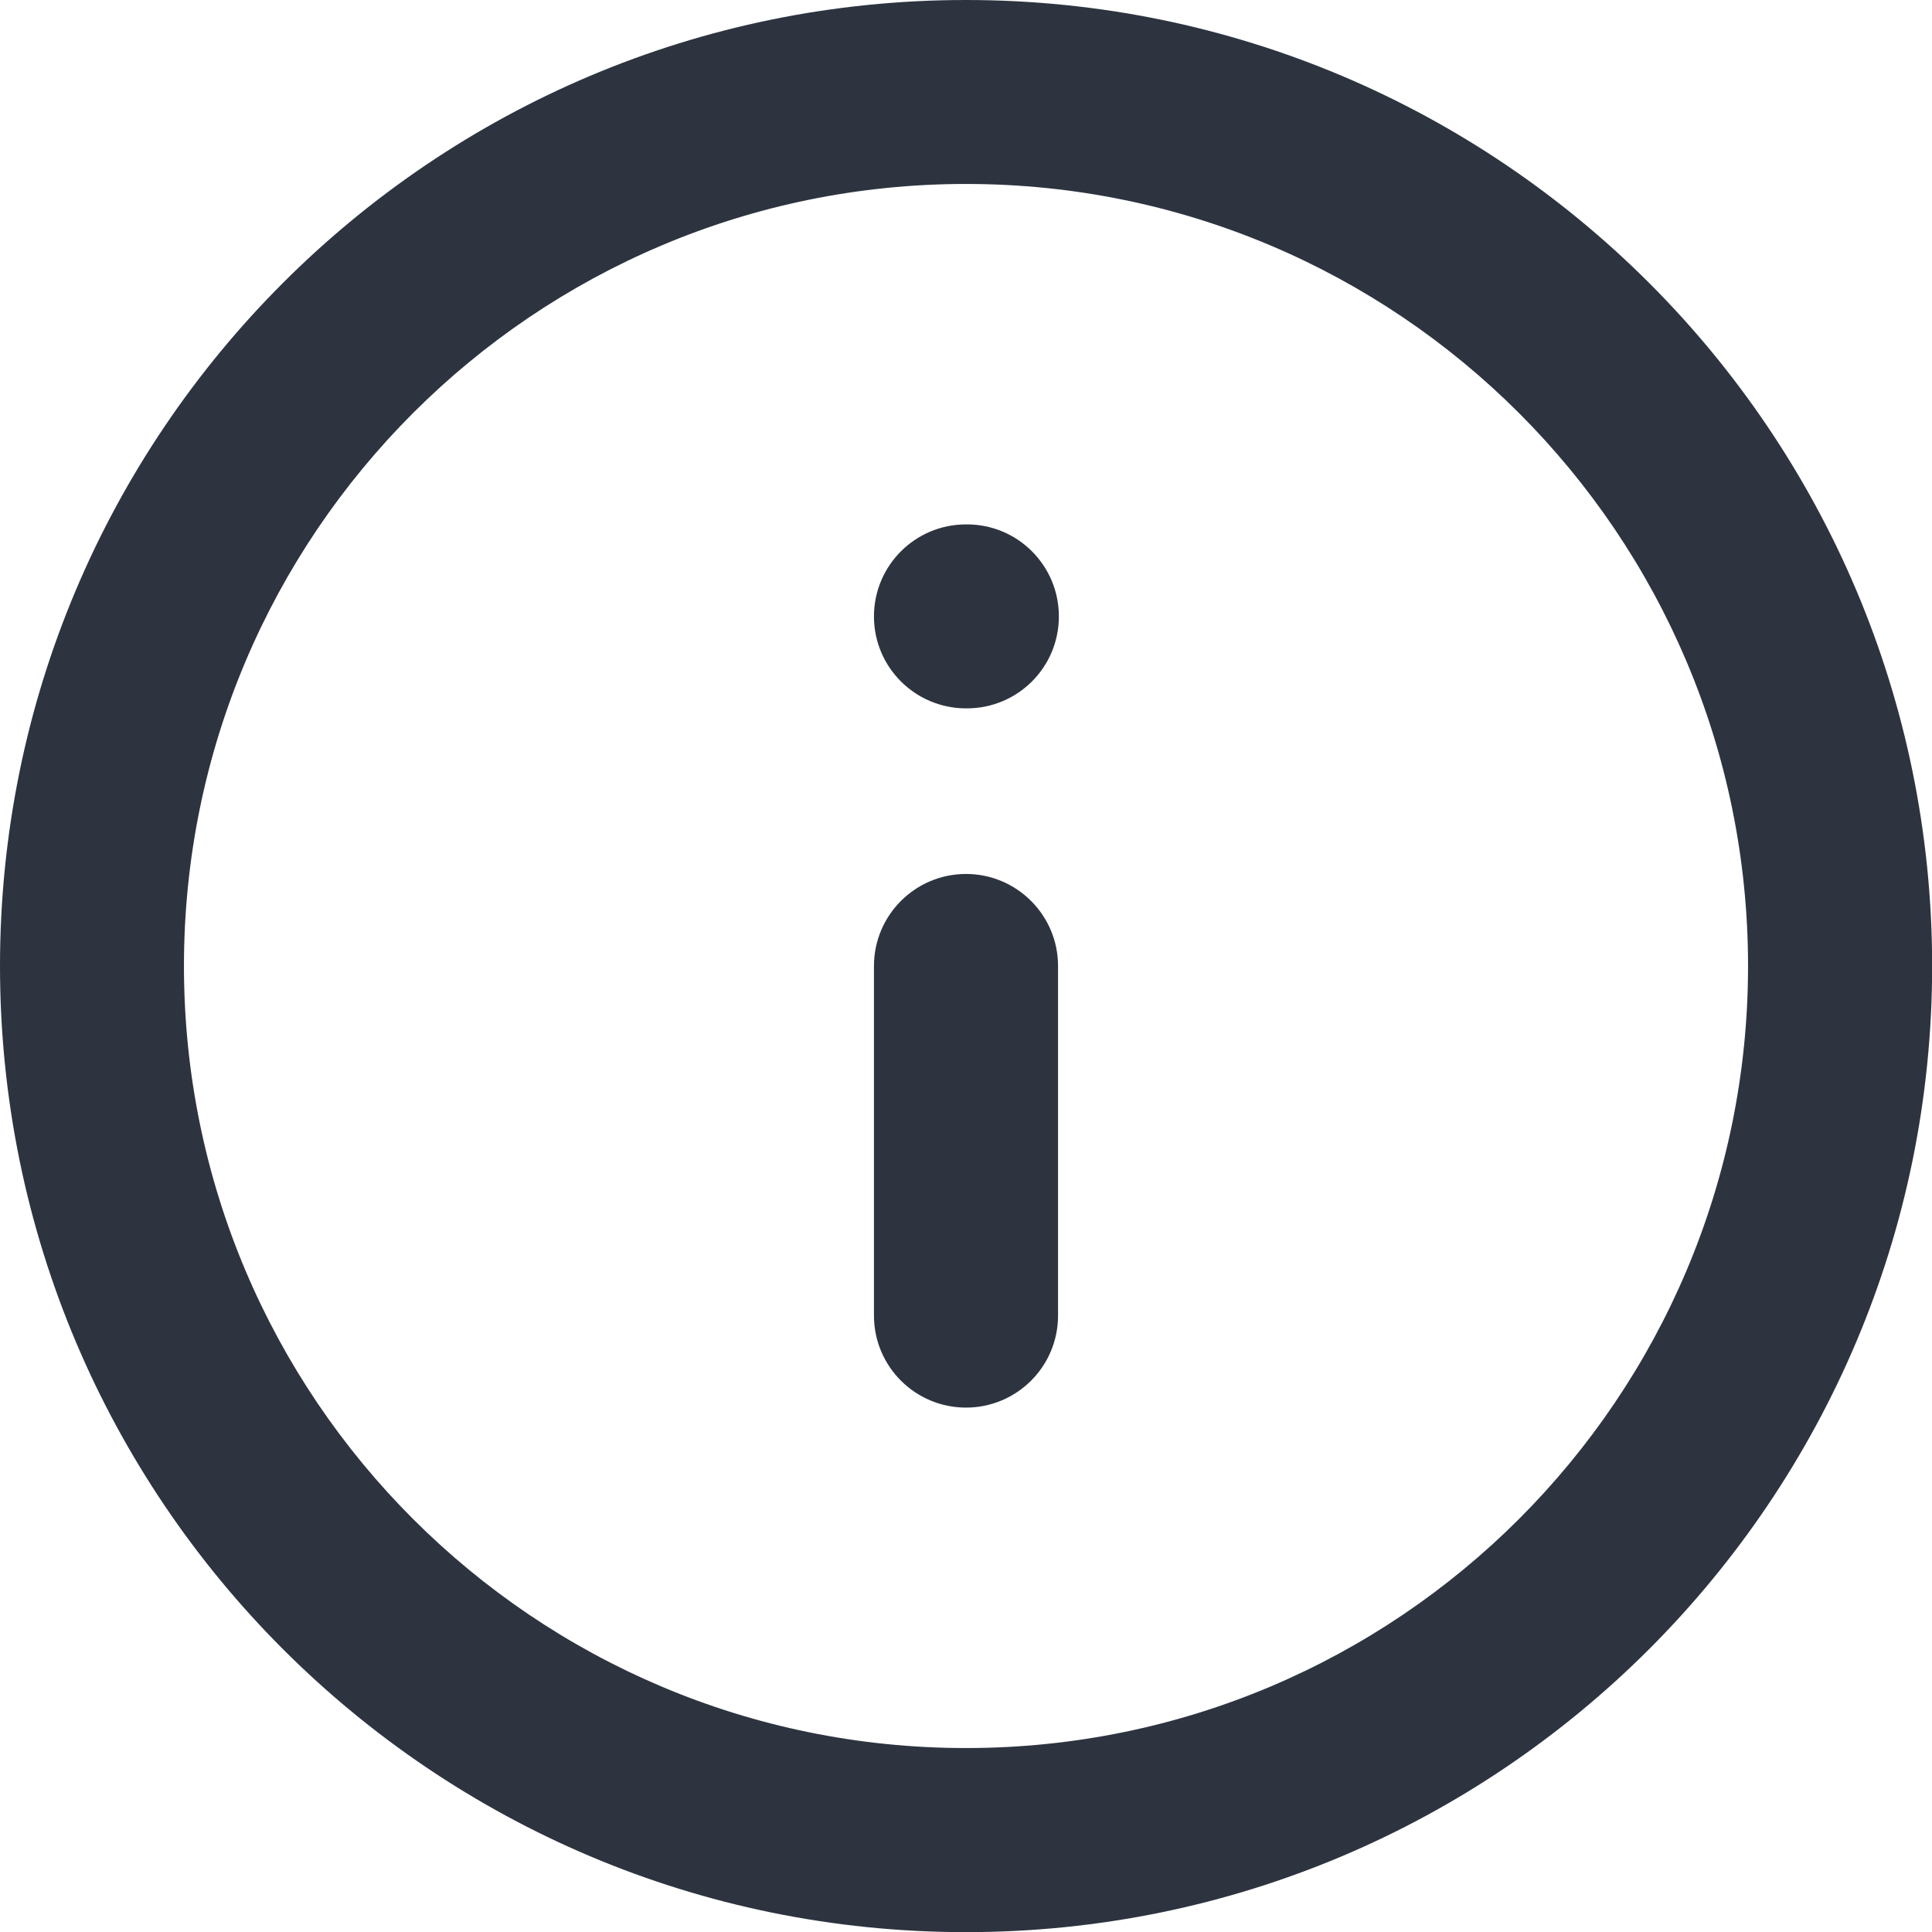
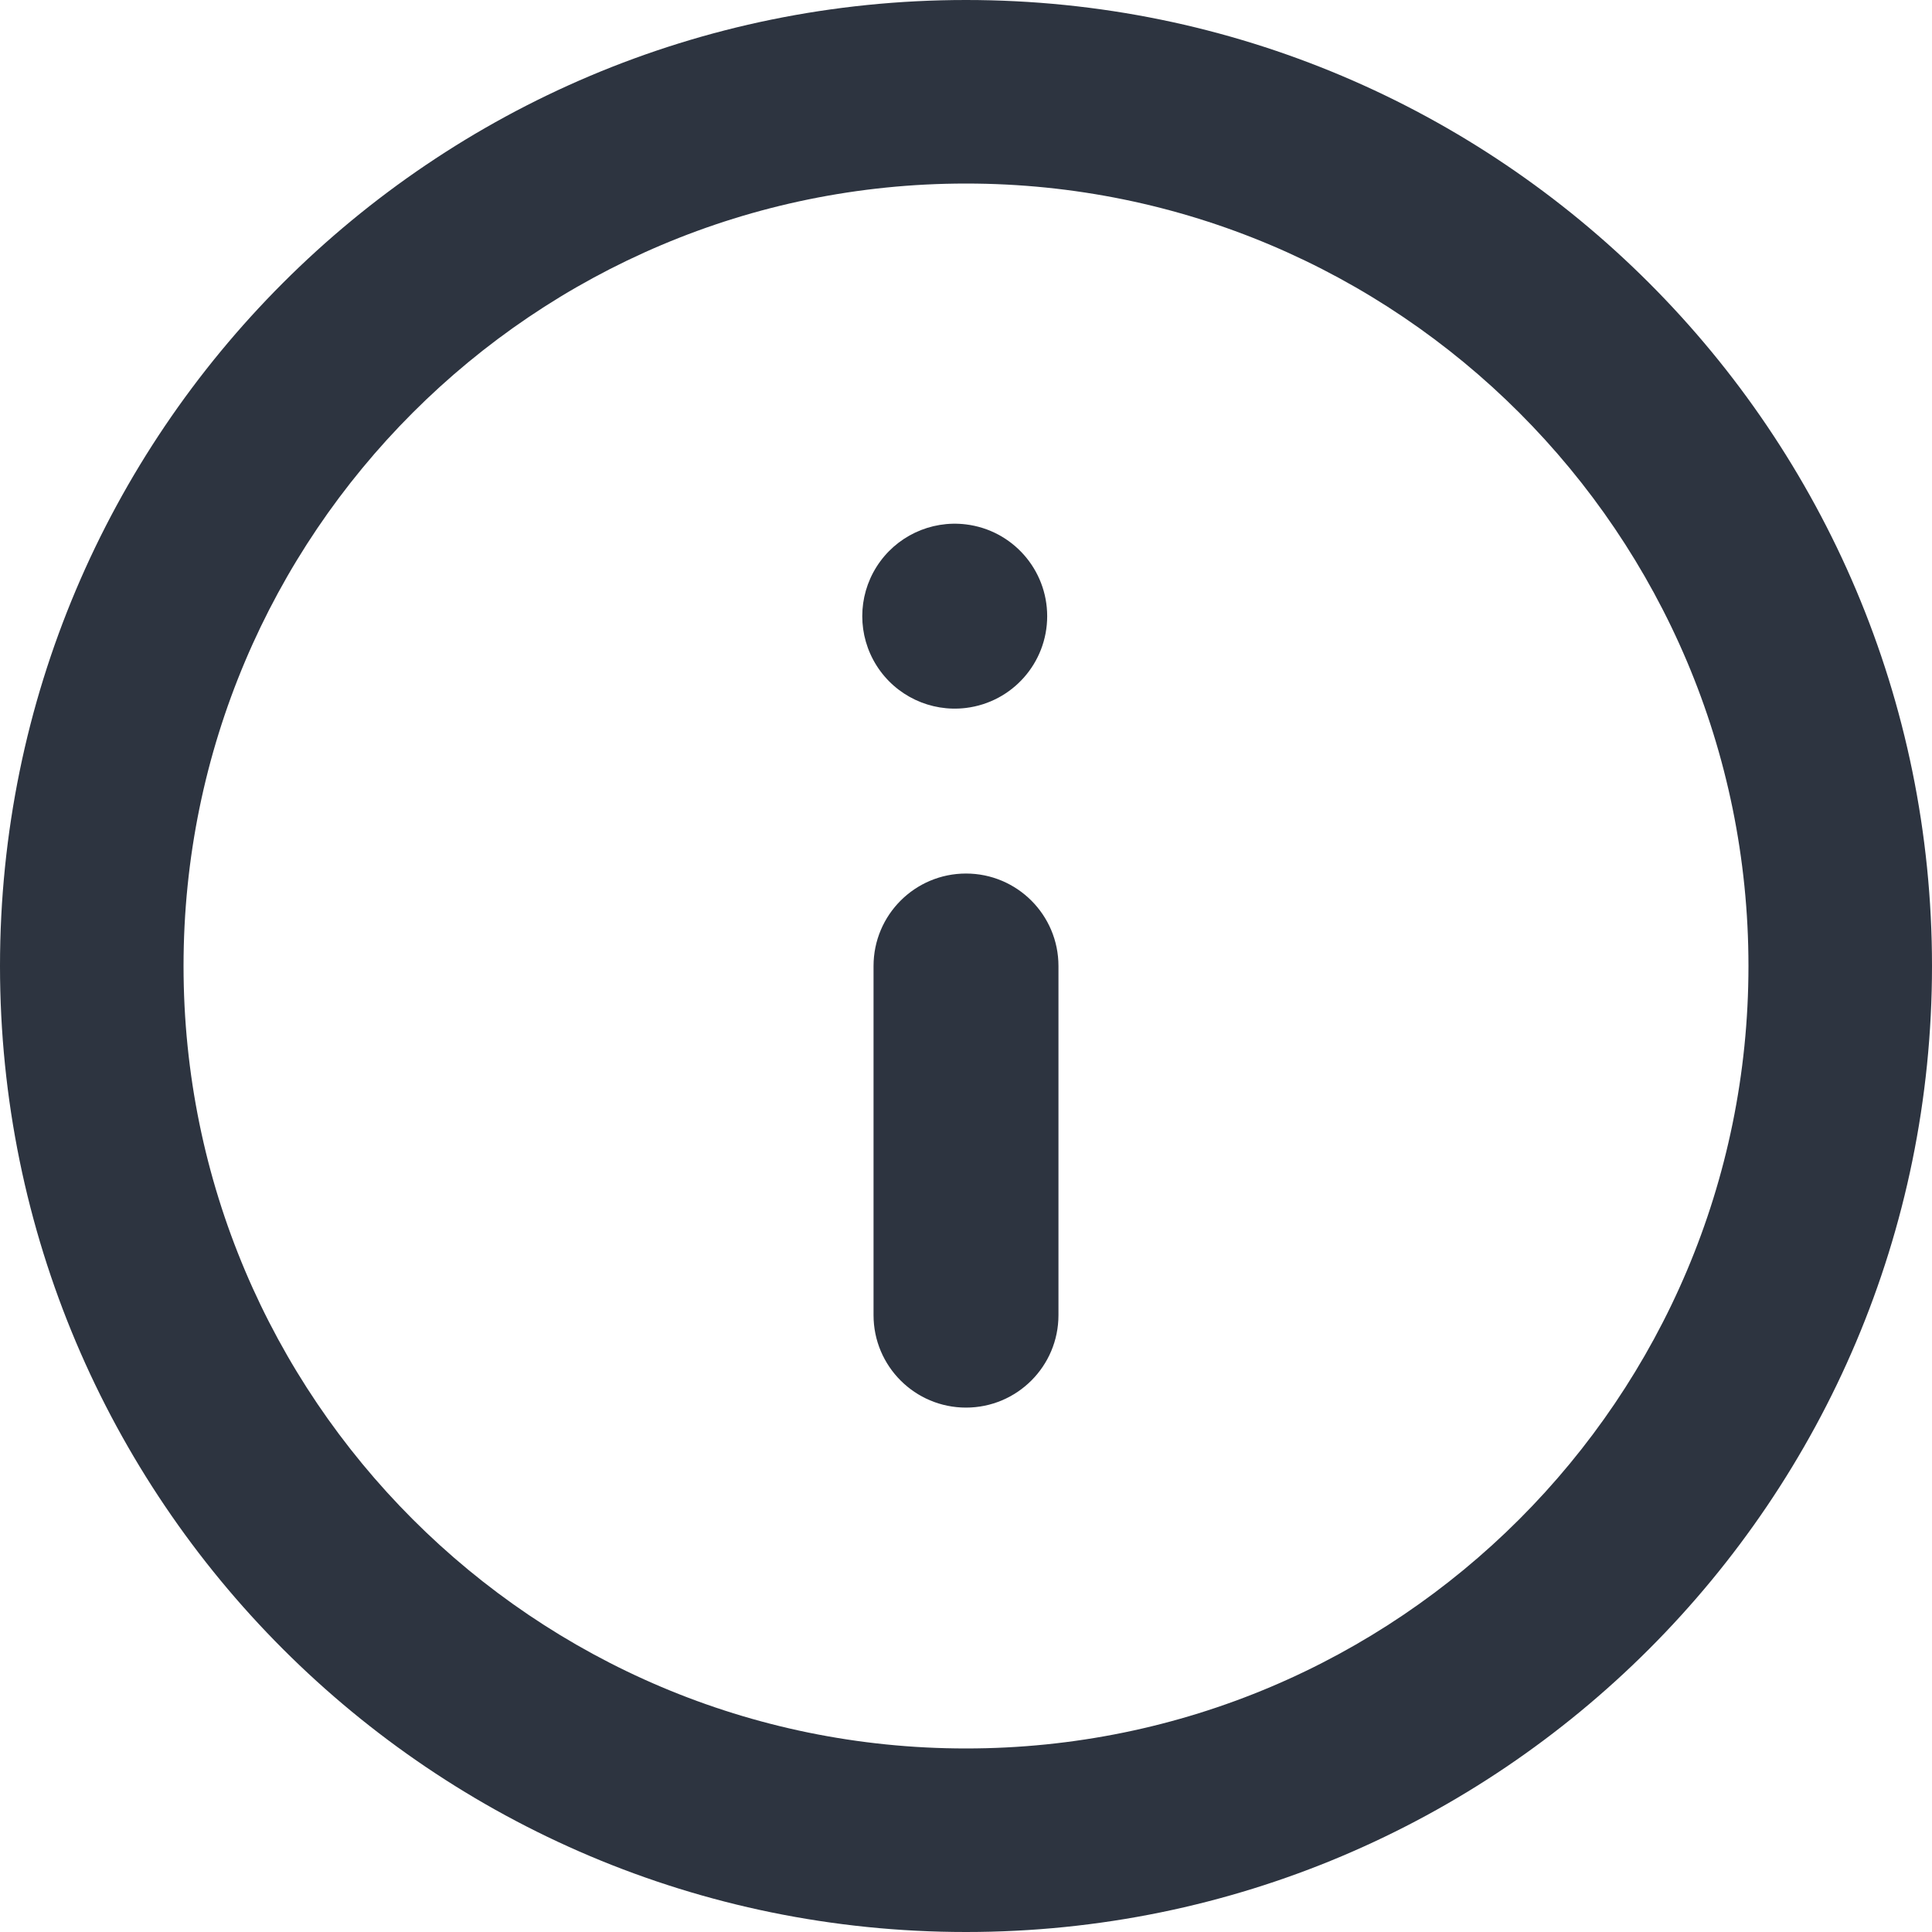
- <svg xmlns="http://www.w3.org/2000/svg" width="14" height="14" viewBox="0 0 14 14" fill="none">
-   <path fill-rule="evenodd" clip-rule="evenodd" d="M7 1.333C3.871 1.333 1.333 3.871 1.333 7C1.333 10.13 3.871 12.667 7 12.667C10.13 12.667 12.667 10.13 12.667 7C12.667 3.871 10.13 1.333 7 1.333ZM0 7C0 3.134 3.134 0 7 0C10.866 0 14.001 3.134 14.001 7C14.001 10.866 10.866 14.001 7 14.001C3.134 14.001 0 10.866 0 7ZM7 6.333C7.368 6.333 7.667 6.632 7.667 7V9.533C7.667 9.902 7.368 10.2 7 10.2C6.632 10.2 6.333 9.902 6.333 9.533V7C6.333 6.632 6.632 6.333 7 6.333ZM7 3.8C6.632 3.8 6.333 4.098 6.333 4.467C6.333 4.835 6.632 5.133 7 5.133H7.007C7.375 5.133 7.673 4.835 7.673 4.467C7.673 4.098 7.375 3.8 7.007 3.8H7Z" fill="#2D3440" />
+ <svg xmlns="http://www.w3.org/2000/svg" width="14" height="14" fill="none">
+   <path fill-rule="evenodd" clip-rule="evenodd" d="M7 1.33a5.67 5.67 0 1 0 0 11.34A5.67 5.67 0 0 0 7 1.33ZM0 7a7 7 0 1 1 14 0A7 7 0 0 1 0 7Zm7-.67c.37 0 .67.3.67.67v2.53a.67.67 0 1 1-1.34 0V7c0-.37.3-.67.67-.67ZM7 3.8a.67.67 0 1 0 0 1.33.67.67 0 0 0 0-1.33Z" fill="#2D3440" />
</svg>
